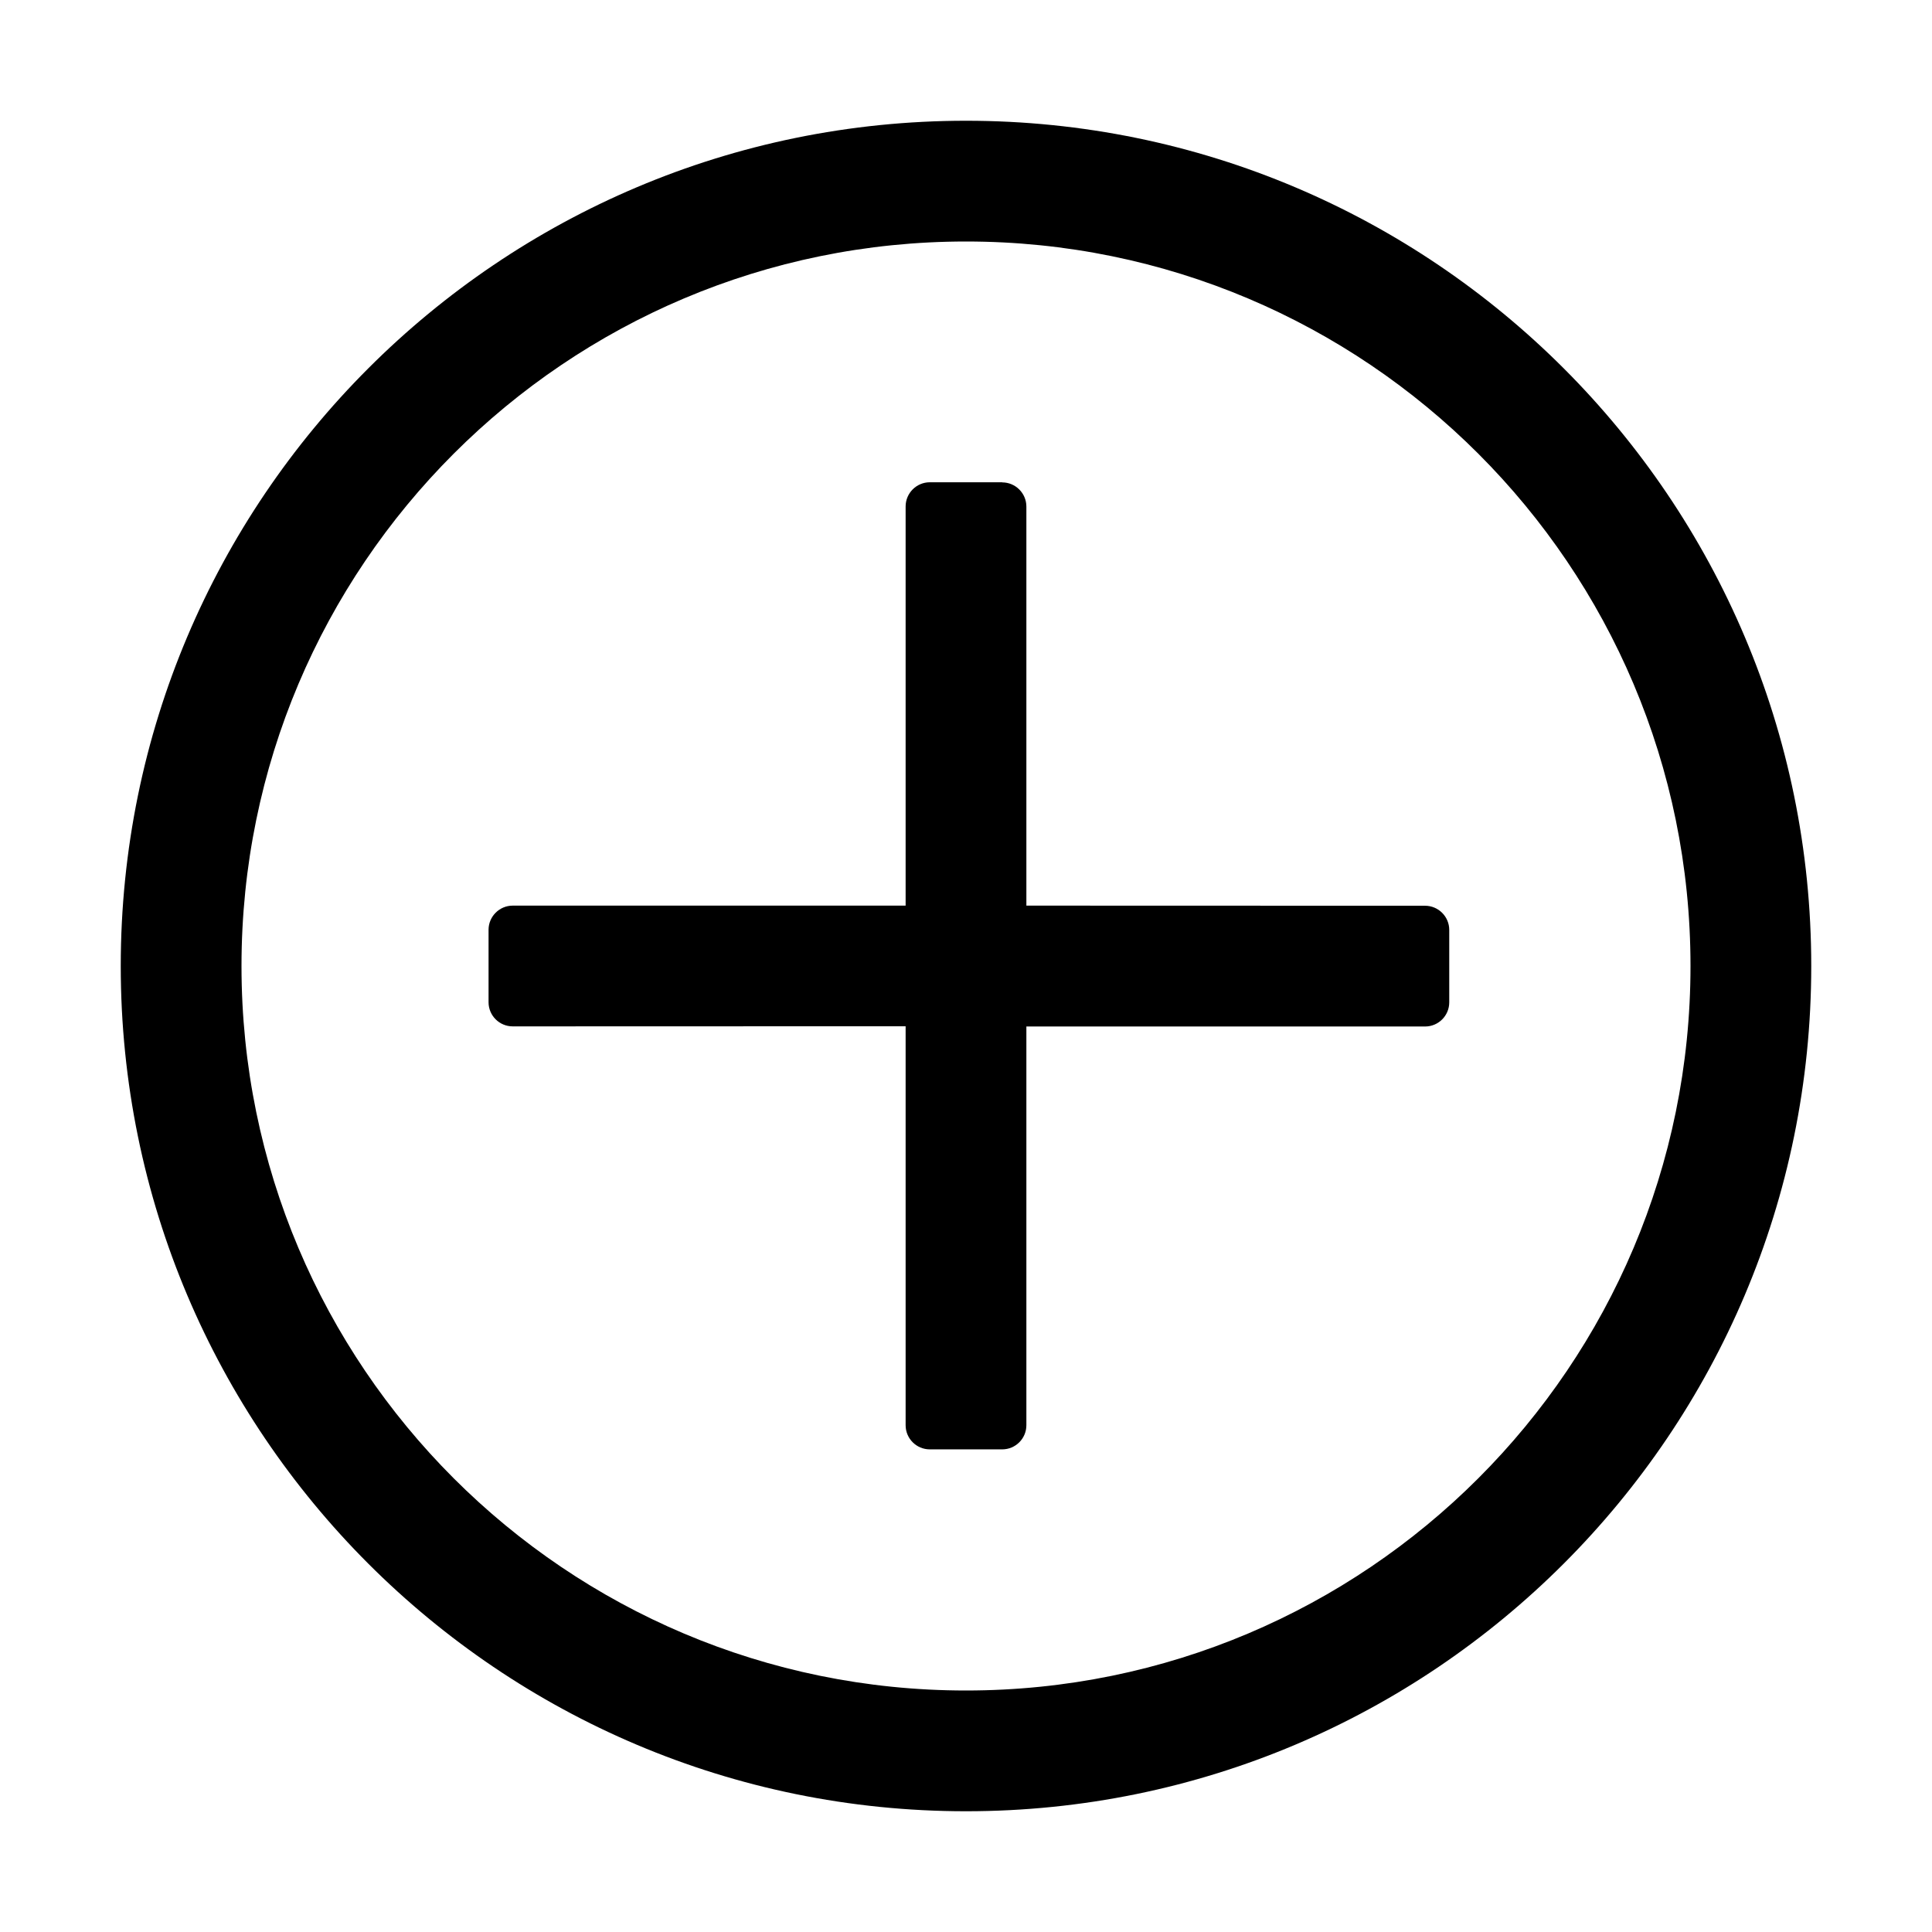
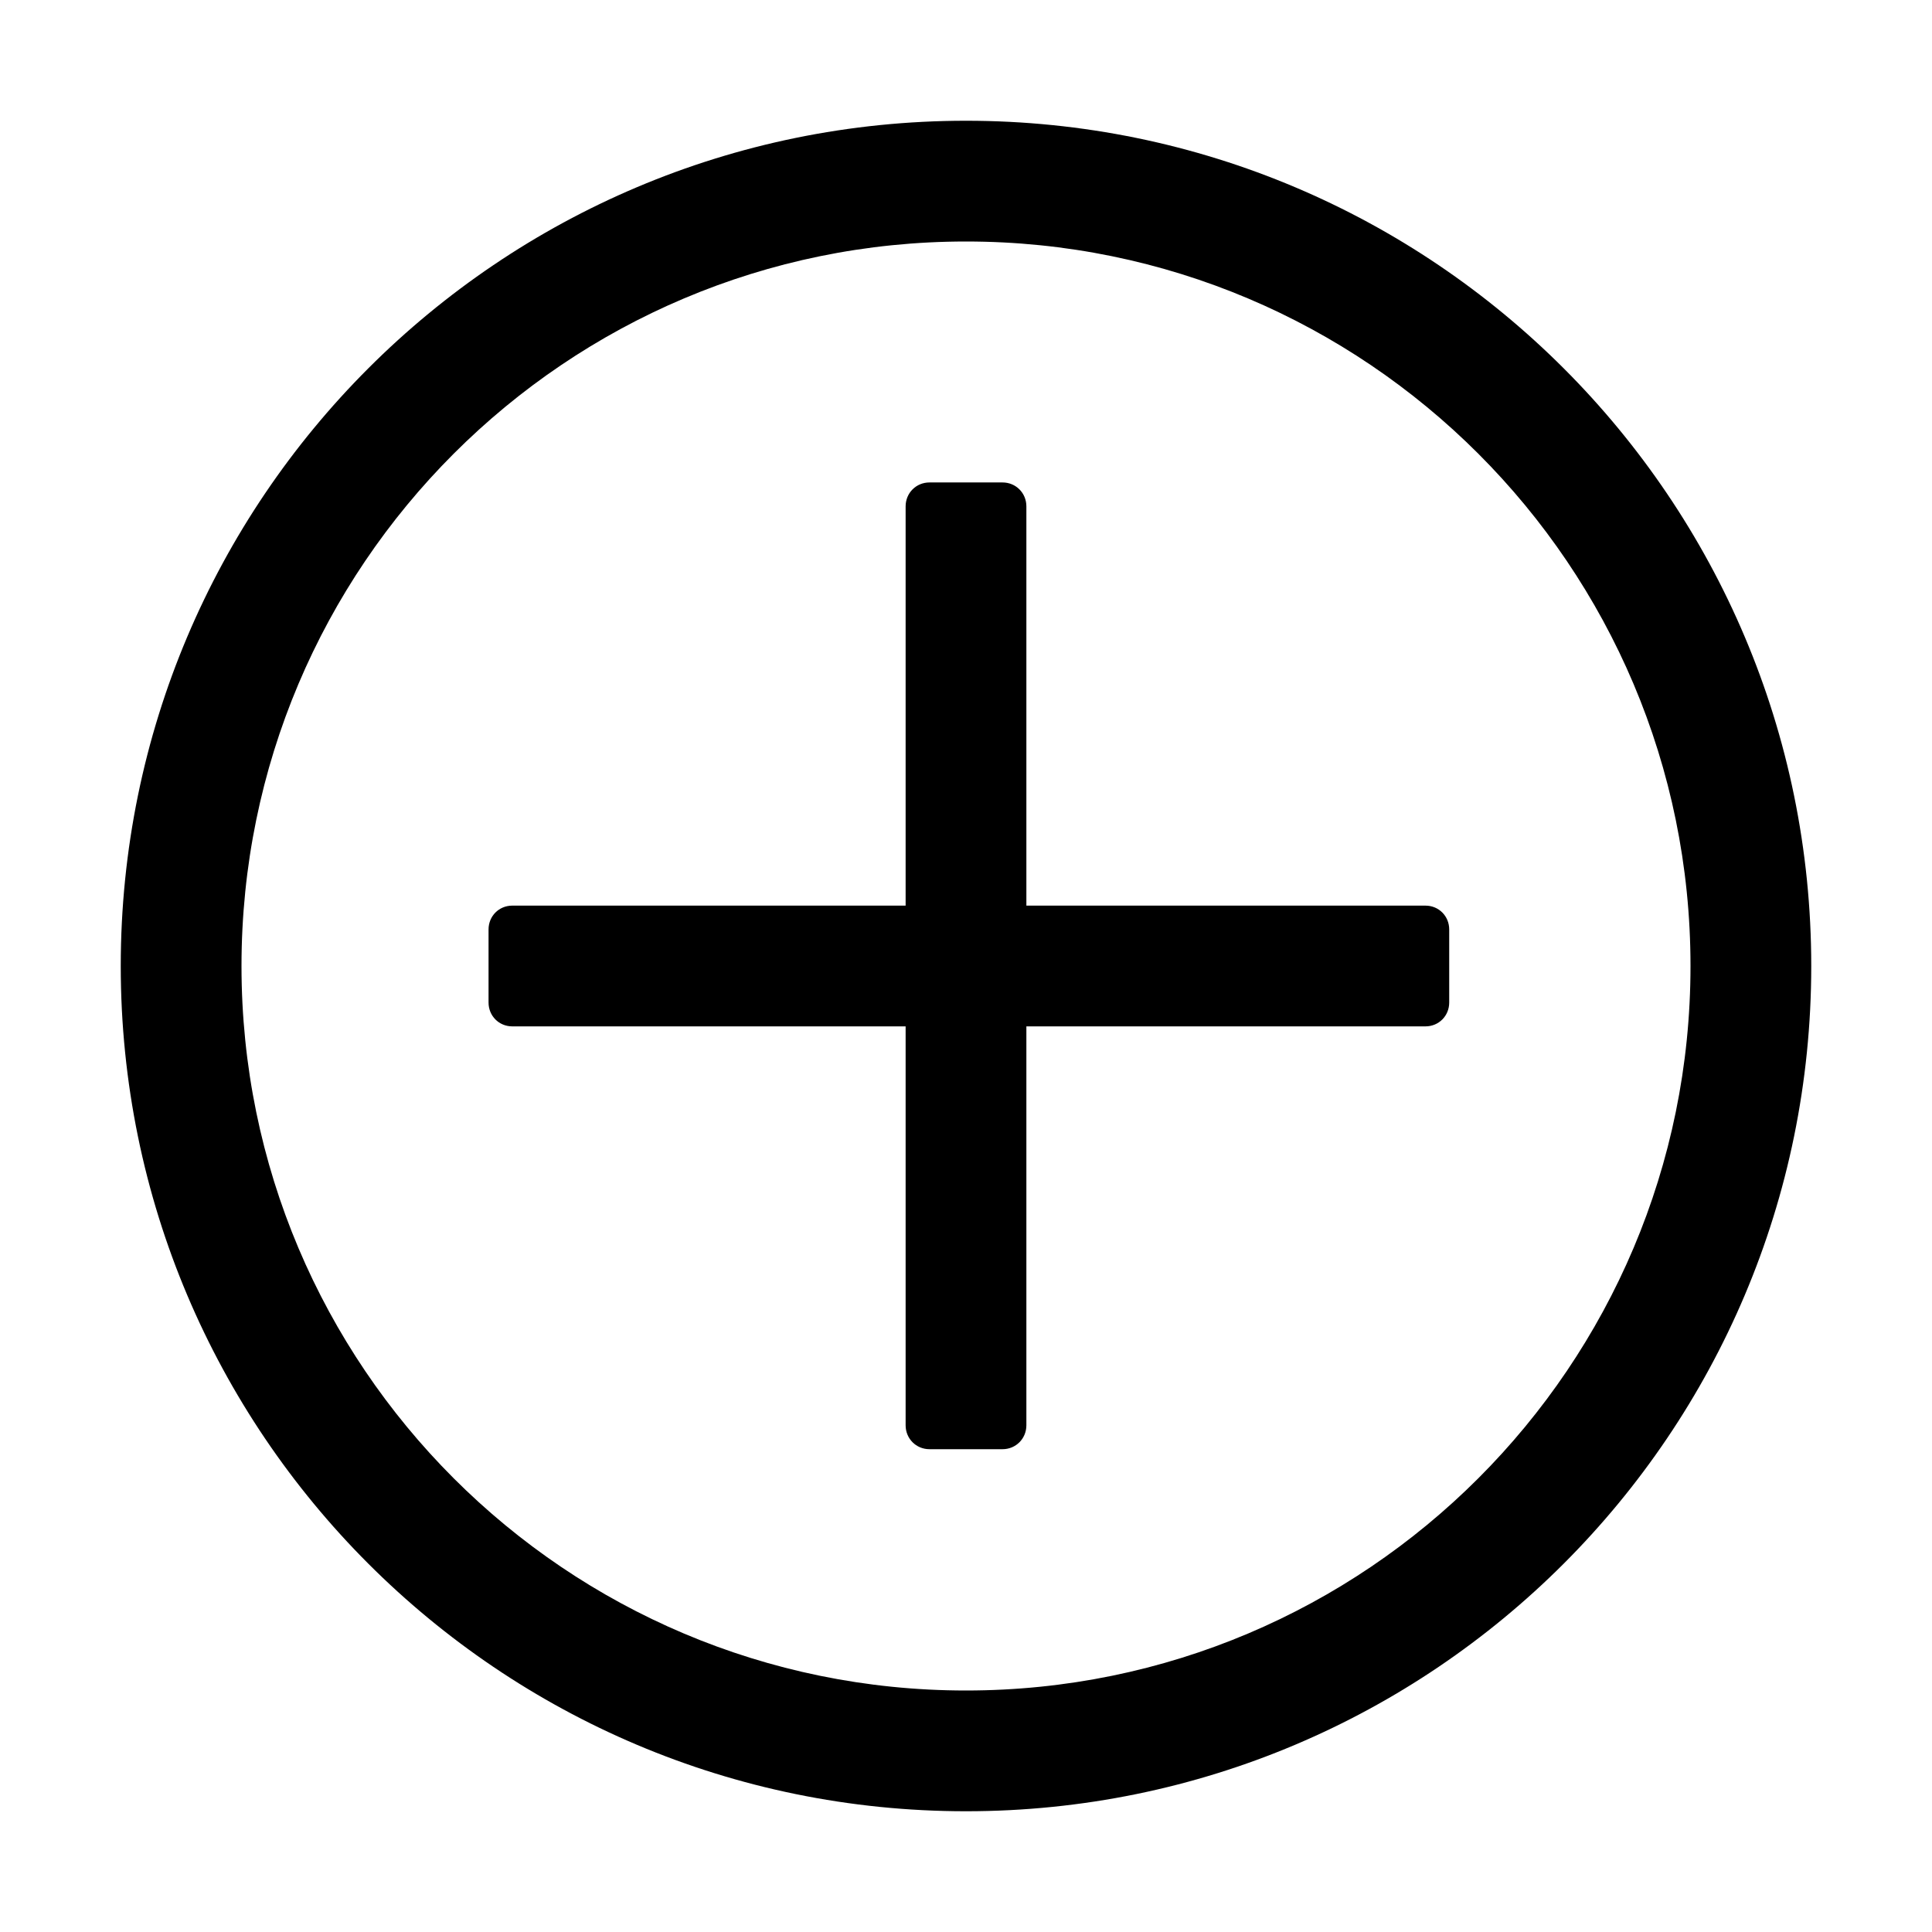
<svg viewBox="0 0 1024 1024" focusable="false">
-   <path d="M512 64a448 448 0 1 1 0 896 448 448 0 0 1 0-896zm0 64a384 384 0 1 0 0 768 384 384 0 0 0 0-768z" />
-   <path d="M531.2 255.68c7.04 0 12.8 5.76 12.8 12.8V480l211.328.064c7.04 0 12.8 5.76 12.8 12.8v38.4a12.8 12.8 0 0 1-12.8 12.8H544v211.328a12.8 12.8 0 0 1-12.8 12.8h-38.4a12.8 12.8 0 0 1-12.8-12.8V543.936L271.744 544a12.8 12.8 0 0 1-12.8-12.8v-38.4c0-7.04 5.76-12.8 12.8-12.8H480V268.416c0-7.04 5.76-12.8 12.8-12.8h38.4z" />
+   <path fill-rule="evenodd" d="M960 512c0 247.424-200.576 448-448 448-247.423 0-448-200.576-448-448C64 264.577 264.577 64 512 64c247.424 0 448 200.577 448 448Zm-64 0c0 212.077-171.923 384-384 384S128 724.077 128 512s171.923-384 384-384 384 171.923 384 384ZM544 755.437V544h211.52c7.072 0 12.589-5.563 12.589-12.632v-38.736c0-7.07-5.517-12.632-12.589-12.632H544V268.377c0-7.07-5.563-12.666-12.632-12.666h-38.736c-7.07 0-12.632 5.597-12.632 12.666V480H271.528c-7.07 0-12.587 5.563-12.587 12.632v38.736c0 7.07 5.518 12.632 12.587 12.632H480v211.437c0 7.065 5.563 12.665 12.632 12.665h38.736c7.07 0 12.632-5.6 12.632-12.665Z" />
</svg>
